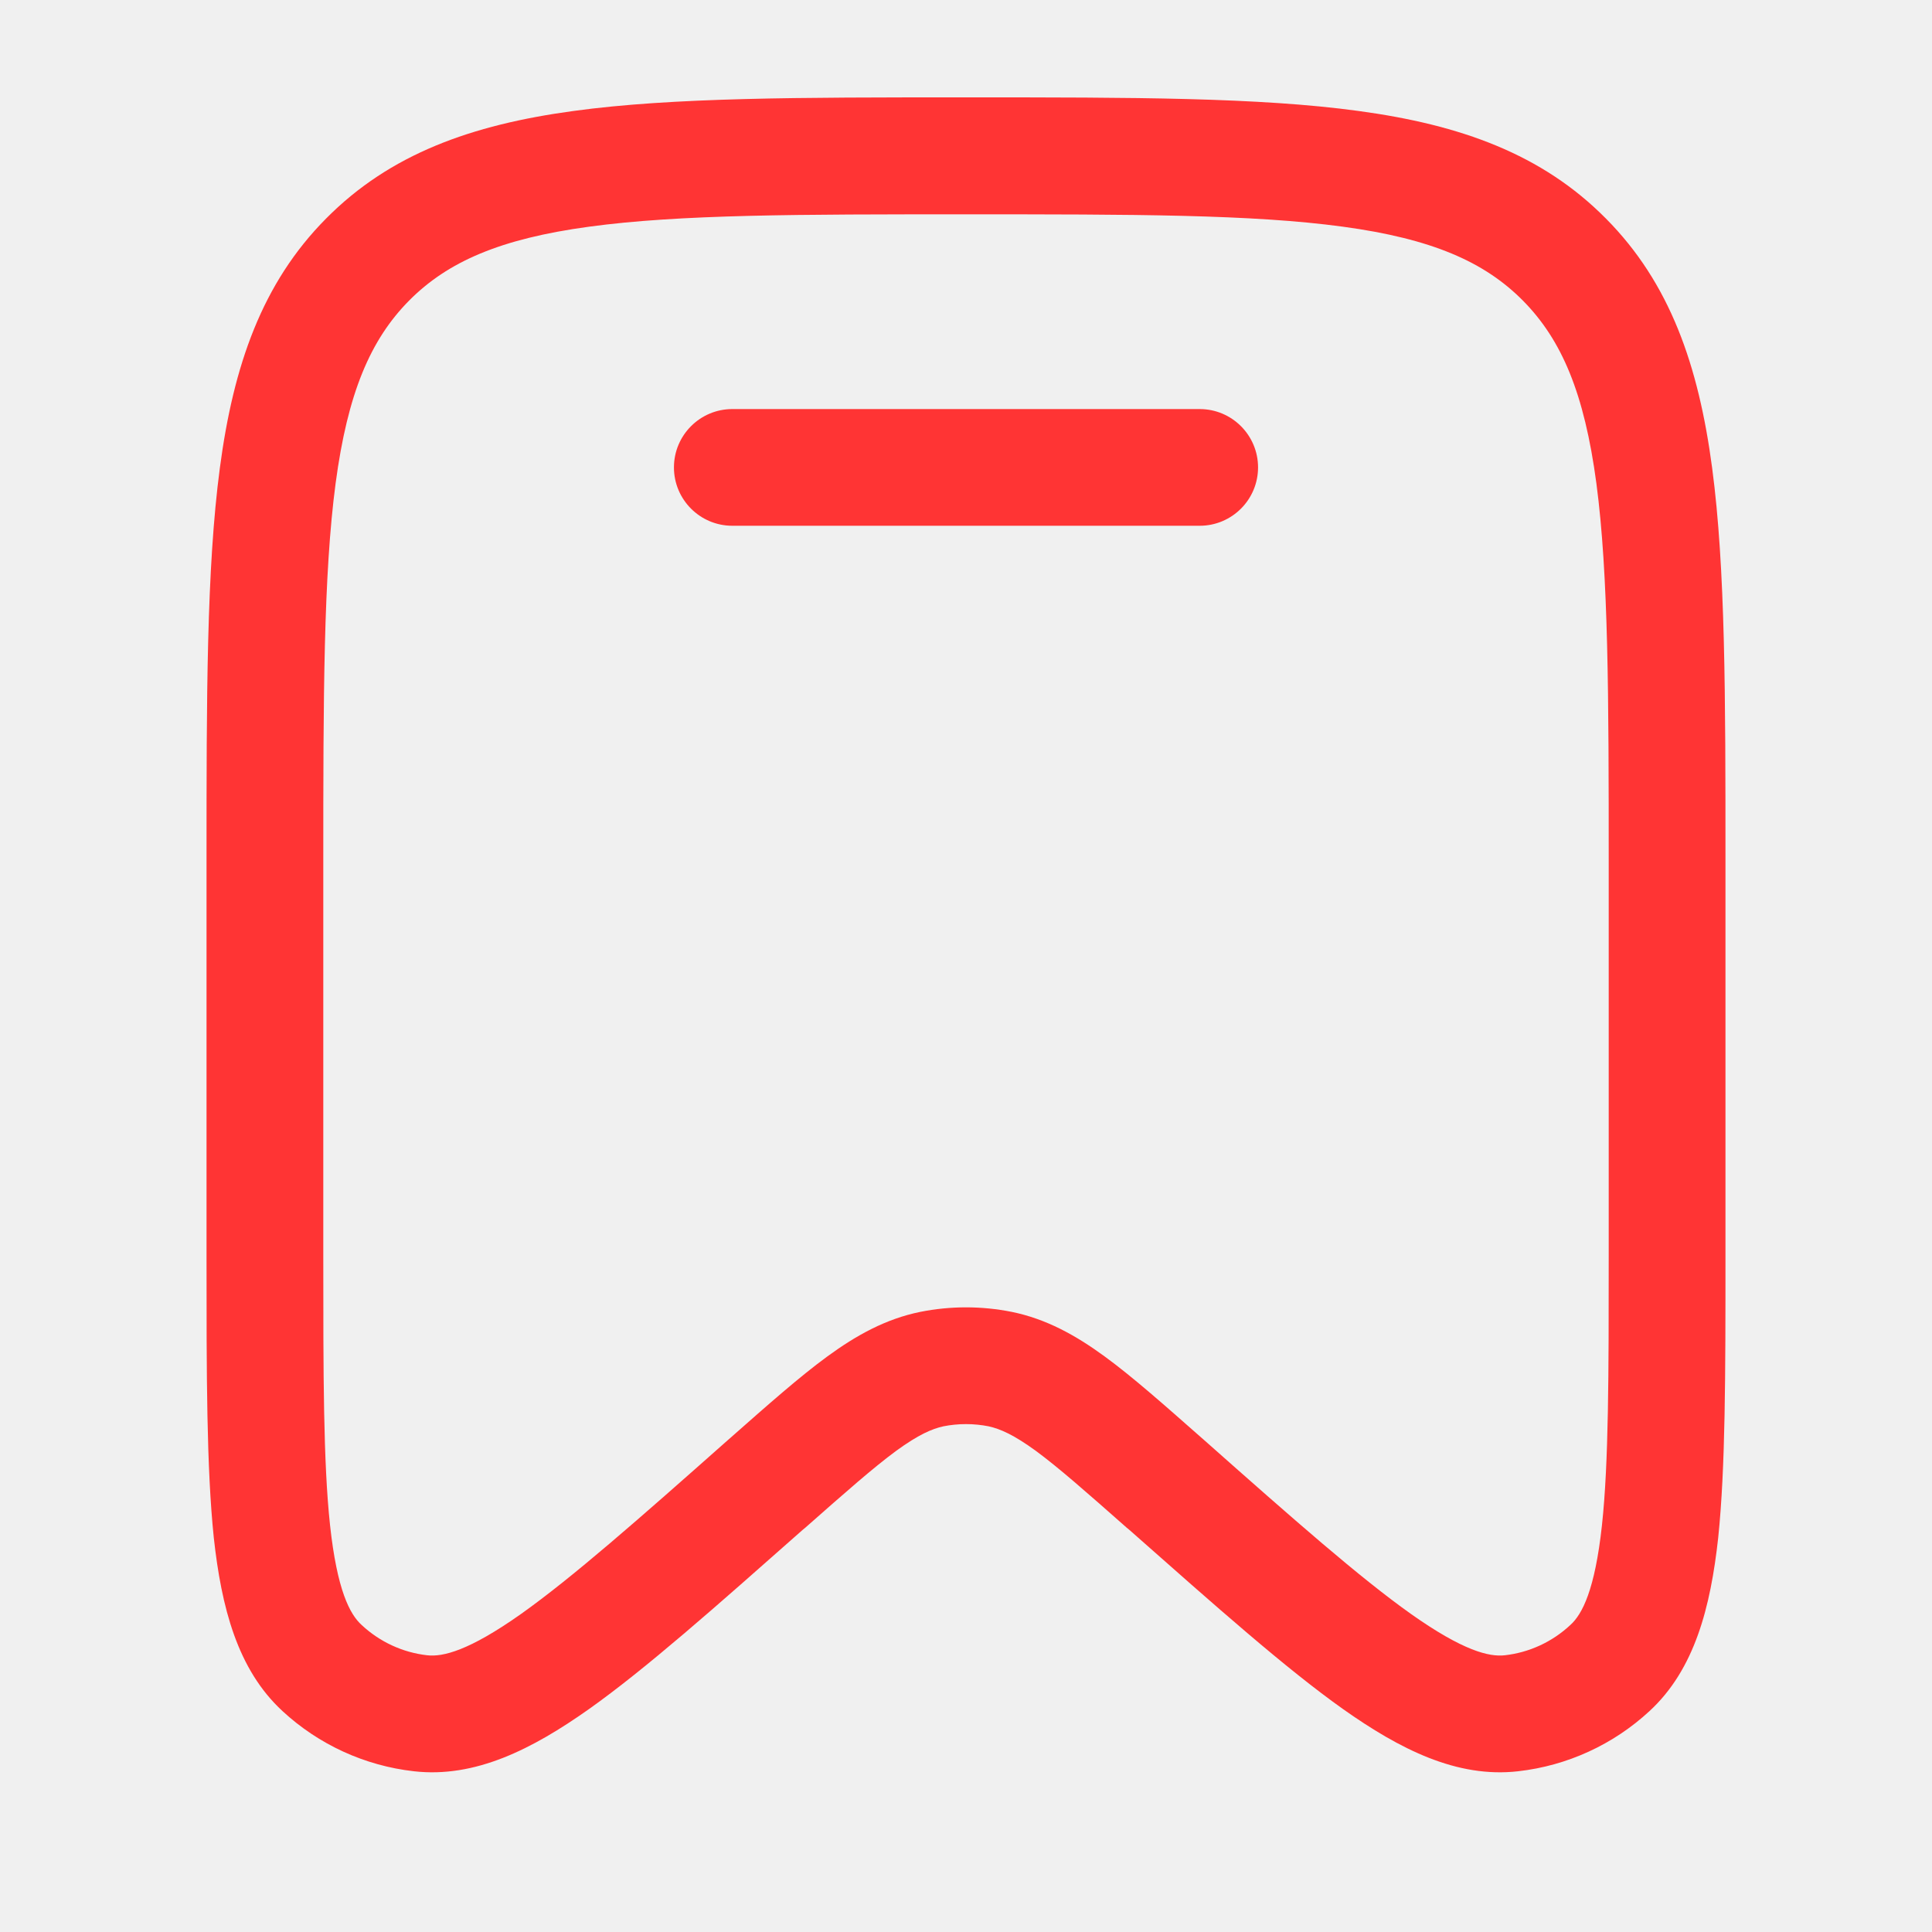
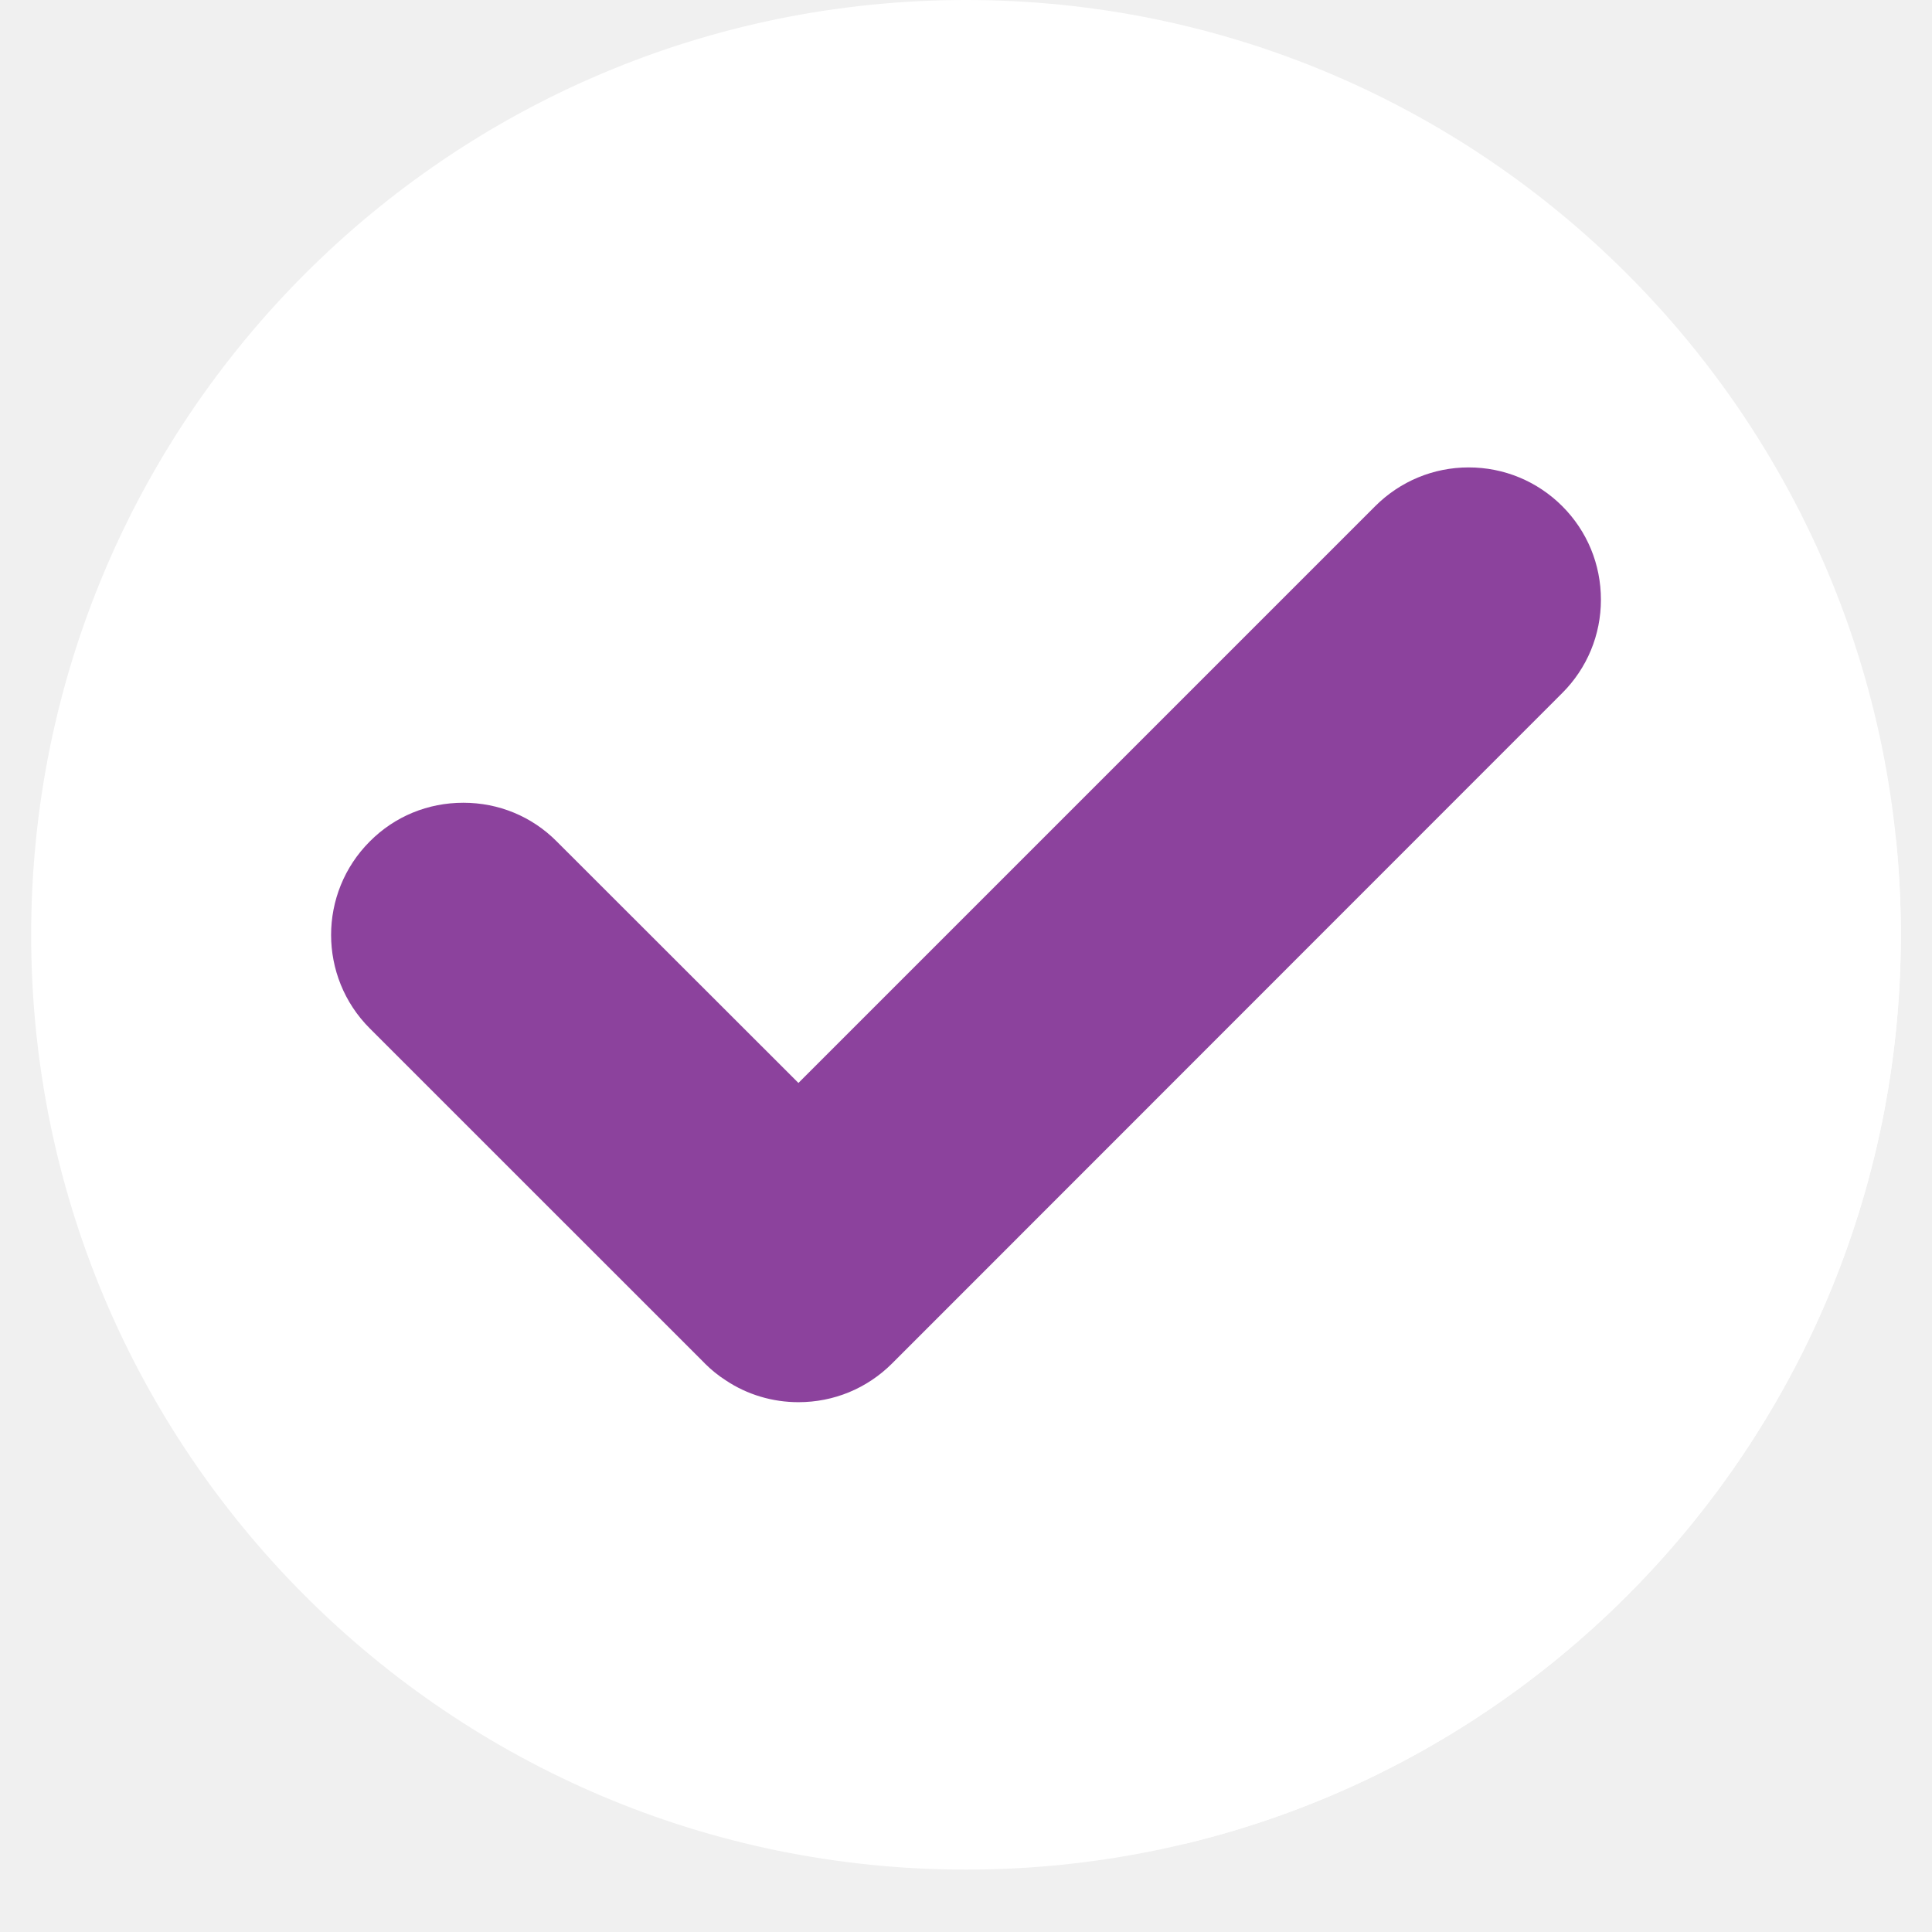
<svg xmlns="http://www.w3.org/2000/svg" width="40" zoomAndPan="magnify" viewBox="0 0 30 30" height="40" preserveAspectRatio="xMidYMid meet" version="1.0">
-   <path fill="#ff3434" d="M 11.371 6.352 C 10.871 6.352 10.465 6.758 10.465 7.258 C 10.465 7.758 10.871 8.164 11.371 8.164 L 18.629 8.164 C 19.129 8.164 19.535 7.758 19.535 7.258 C 19.535 6.758 19.129 6.352 18.629 6.352 Z M 11.371 6.352 " fill-opacity="1" fill-rule="nonzero" />
-   <path fill="#ff3434" d="M 14.93 1.512 C 12.422 1.512 10.449 1.512 8.906 1.723 C 7.32 1.938 6.055 2.391 5.062 3.395 C 4.07 4.395 3.625 5.672 3.414 7.266 C 3.207 8.824 3.207 10.82 3.207 13.355 L 3.207 19.523 C 3.207 21.348 3.207 22.793 3.32 23.879 C 3.438 24.953 3.684 25.922 4.387 26.57 C 4.949 27.09 5.664 27.418 6.426 27.504 C 7.379 27.613 8.266 27.16 9.145 26.539 C 10.031 25.91 11.105 24.957 12.461 23.758 L 12.508 23.719 C 13.137 23.164 13.562 22.789 13.918 22.527 C 14.262 22.277 14.469 22.188 14.648 22.148 C 14.879 22.102 15.121 22.102 15.352 22.148 C 15.531 22.188 15.738 22.277 16.082 22.527 C 16.438 22.789 16.863 23.164 17.492 23.719 L 17.539 23.758 C 18.895 24.957 19.969 25.91 20.855 26.539 C 21.734 27.16 22.621 27.613 23.574 27.504 C 24.336 27.418 25.051 27.09 25.613 26.57 C 26.316 25.922 26.562 24.953 26.68 23.879 C 26.793 22.793 26.793 21.348 26.793 19.523 L 26.793 13.355 C 26.793 10.82 26.793 8.824 26.586 7.266 C 26.375 5.672 25.93 4.395 24.938 3.395 C 23.945 2.391 22.68 1.938 21.094 1.723 C 19.551 1.512 17.578 1.512 15.07 1.512 Z M 6.352 4.668 C 6.953 4.062 7.77 3.707 9.148 3.52 C 10.555 3.328 12.406 3.328 15 3.328 C 17.594 3.328 19.445 3.328 20.852 3.52 C 22.23 3.707 23.047 4.062 23.648 4.668 C 24.25 5.277 24.602 6.105 24.789 7.508 C 24.977 8.93 24.98 10.805 24.98 13.426 L 24.98 19.465 C 24.98 21.359 24.98 22.707 24.875 23.684 C 24.766 24.688 24.57 25.066 24.383 25.234 C 24.102 25.496 23.746 25.66 23.367 25.703 C 23.125 25.73 22.723 25.637 21.906 25.059 C 21.109 24.492 20.105 23.609 18.695 22.359 L 18.664 22.332 C 18.074 21.812 17.586 21.379 17.152 21.062 C 16.703 20.734 16.246 20.48 15.711 20.371 C 15.242 20.277 14.758 20.277 14.289 20.371 C 13.754 20.48 13.297 20.734 12.848 21.062 C 12.414 21.379 11.926 21.812 11.336 22.332 L 11.305 22.359 C 9.895 23.609 8.891 24.492 8.094 25.059 C 7.277 25.637 6.875 25.73 6.633 25.703 C 6.254 25.66 5.898 25.496 5.617 25.234 C 5.43 25.066 5.234 24.688 5.125 23.684 C 5.02 22.707 5.02 21.359 5.02 19.465 L 5.02 13.426 C 5.02 10.805 5.023 8.93 5.211 7.508 C 5.398 6.105 5.75 5.277 6.352 4.668 Z M 6.352 4.668 " fill-opacity="1" fill-rule="evenodd" />
+   <defs>
+     <clipPath id="4b98340850">
+       <path d="M 0.484 0 L 29.516 0 L 29.516 29.031 L 0.484 29.031 Z M 0.484 0 " clip-rule="nonzero" />
+     </clipPath>
+     <clipPath id="c0e213b684">
+       <path d="M 10.973 7.84 L 29.516 7.84 L 29.516 29.031 L 10.973 29.031 Z M 10.973 7.84 " clip-rule="nonzero" />
+     </clipPath>
+     <clipPath id="7e8f6b66d1">
+       <path d="M 29.516 14.516 C 29.516 22.531 23.016 29.031 15 29.031 C 6.984 29.031 0.484 22.531 0.484 14.516 C 0.484 6.5 6.984 0 15 0 C 23.016 0 29.516 6.5 29.516 14.516 Z M 29.516 14.516 " clip-rule="nonzero" />
+     </clipPath>
+   </defs>
+   <g clip-path="url(#4b98340850)">
+     <path fill="#ffffff" d="M 29.516 14.516 C 29.516 22.531 23.016 29.031 15 29.031 C 6.984 29.031 0.484 22.531 0.484 14.516 C 0.484 6.5 6.984 0 15 0 C 23.016 0 29.516 6.5 29.516 14.516 " fill-opacity="1" fill-rule="nonzero" />
+   </g>
+   <g clip-path="url(#c0e213b684)">
+     <g clip-path="url(#7e8f6b66d1)">
+       <path fill="#ffffff" d="M 35.977 19.578 L 24.258 7.859 L 10.98 21.211 L 21.609 31.84 L 35.977 19.578 " fill-opacity="1" fill-rule="nonzero" />
+     </g>
+   </g>
+   <path fill="#8c429d" d="M 24.258 7.859 C 23.871 7.473 23.355 7.258 22.805 7.258 C 22.258 7.258 21.742 7.473 21.355 7.859 L 12.398 16.816 L 8.645 13.066 C 8.258 12.676 7.742 12.465 7.195 12.465 C 6.645 12.465 6.129 12.676 5.742 13.066 C 4.941 13.867 4.941 15.168 5.742 15.969 L 10.926 21.152 C 10.934 21.16 10.938 21.164 10.945 21.172 C 11.043 21.27 11.152 21.359 11.27 21.434 C 11.602 21.656 11.996 21.773 12.398 21.773 C 12.945 21.773 13.461 21.562 13.852 21.172 C 13.867 21.156 23.832 11.188 24.258 10.762 C 24.645 10.375 24.859 9.859 24.859 9.312 C 24.859 8.762 24.645 8.246 24.258 7.859 " fill-opacity="1" fill-rule="nonzero" />
</svg>
